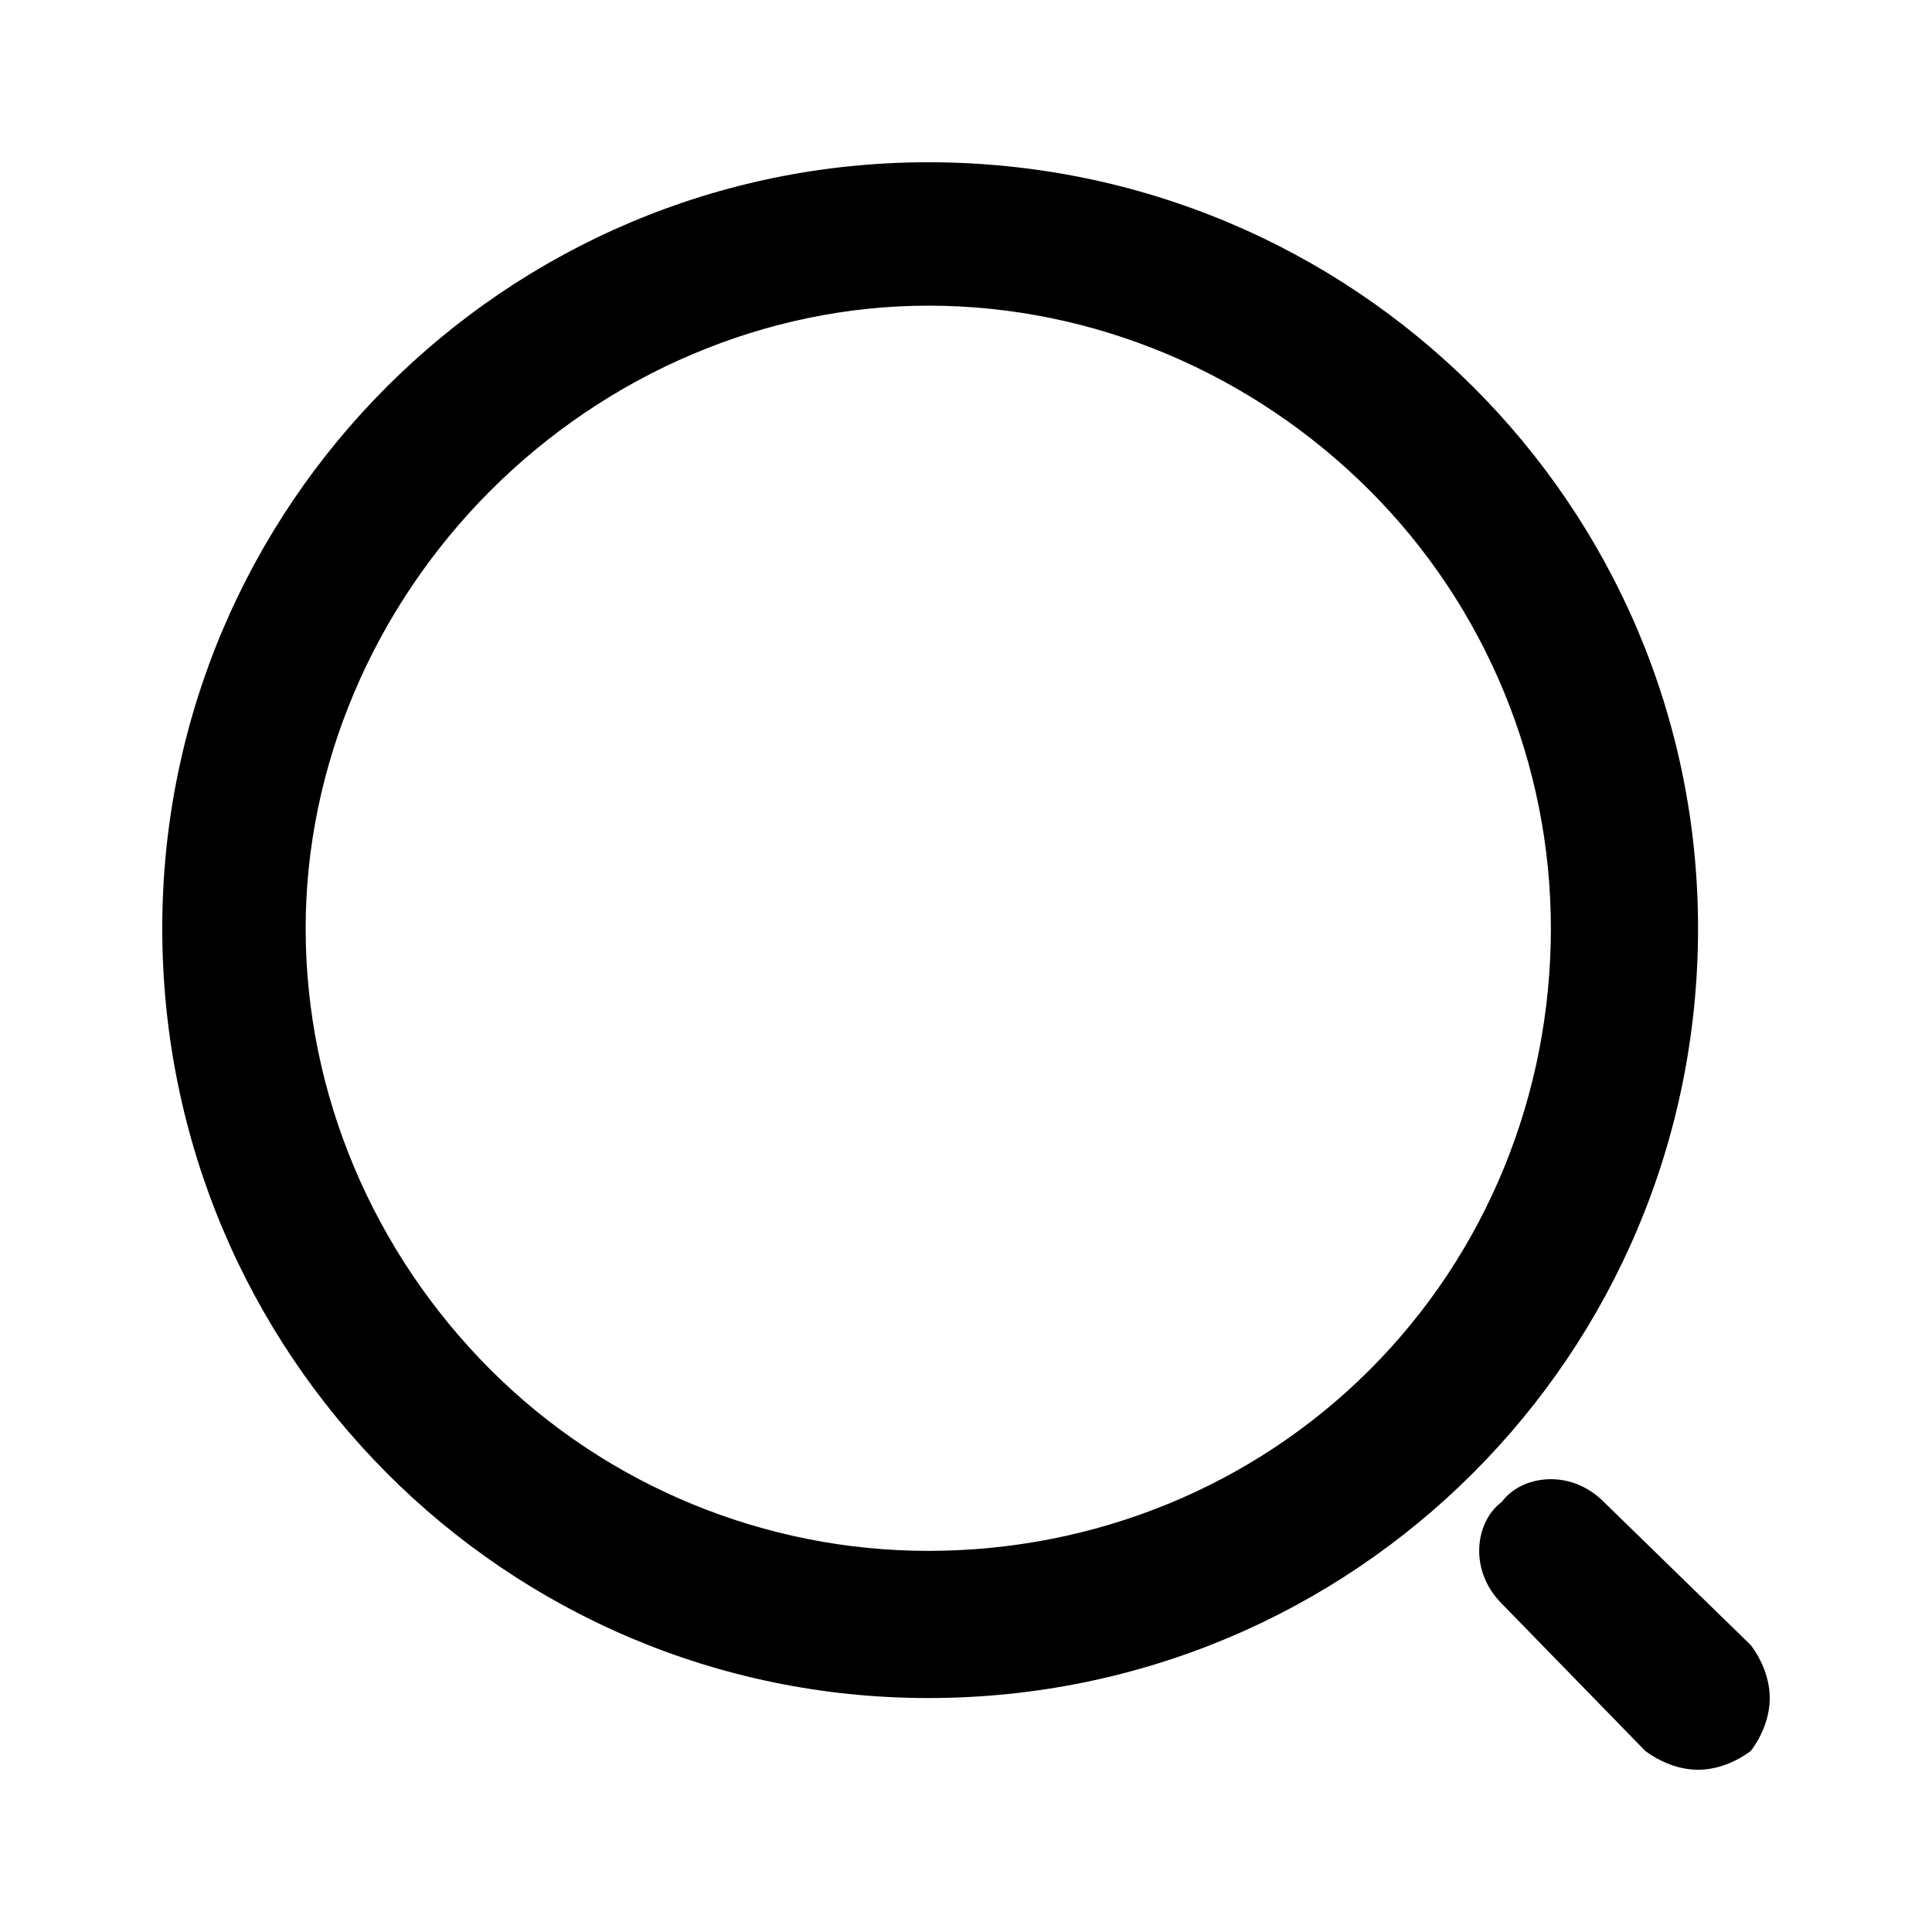
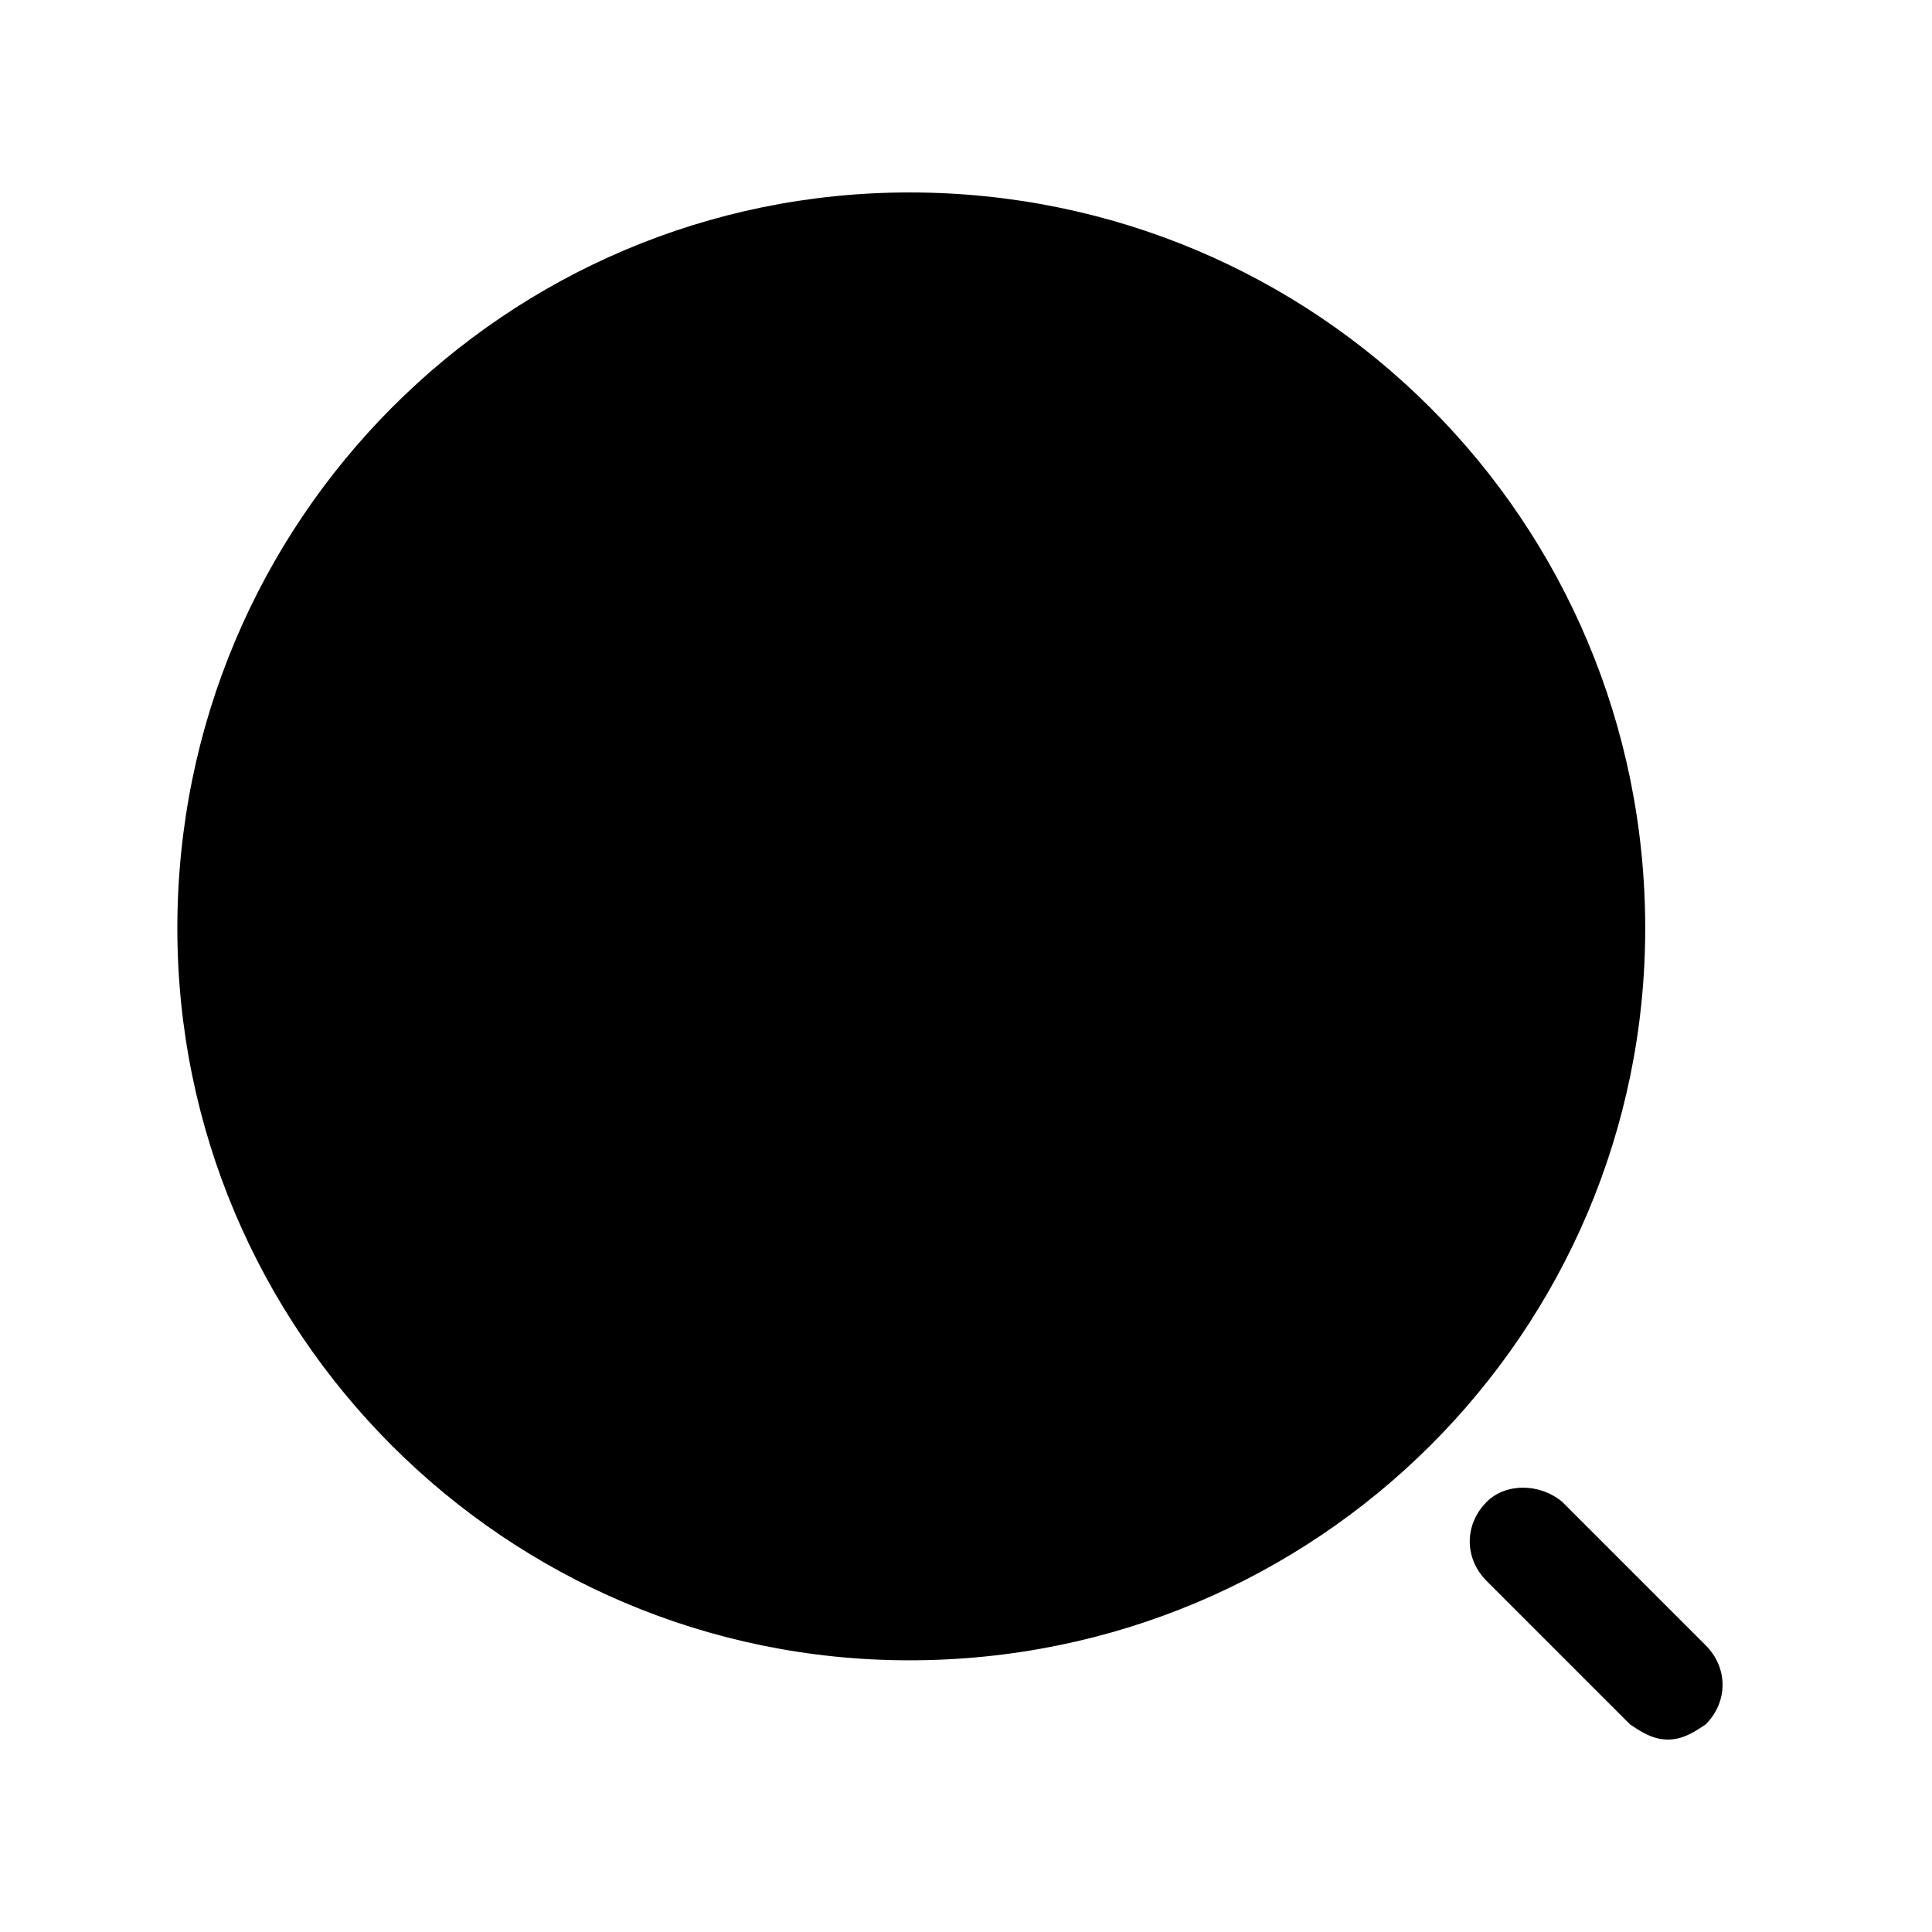
<svg xmlns="http://www.w3.org/2000/svg" id="icon-search-filled" viewBox="0 0 512 512">
-   <path d="m450 469c-5 0-10-2-14-5l-38-39c-4-4-6-9-6-14 0-5 2-10 6-13 3-4 8-6 13-6 5 0 10 2 14 6l39 38c3 4 5 9 5 14 0 5-2 10-5 14-4 3-9 5-14 5z m-204-19c-112 0-203-91-203-204 0-112 91-203 203-203 113 0 204 91 204 203 0 113-91 204-204 204z m0-369c-43 0-85 18-116 49-31 31-49 73-49 116 0 44 18 86 49 117 31 31 73 48 116 48 44 0 86-17 117-48 31-31 48-73 48-117 0-43-17-85-48-116-31-31-73-49-117-49z" />
+   <path d="m241 440c108 0 195-87 195-194 0-108-87-195-195-195-107 0-194 87-194 195 0 107 87 194 194 194z m201 21c-4 0-7-2-10-4l-38-38c-6-6-6-15 0-21 5-5 14-5 20 0l38 38c6 6 6 15 0 21-3 2-6 4-10 4z" />
</svg>
